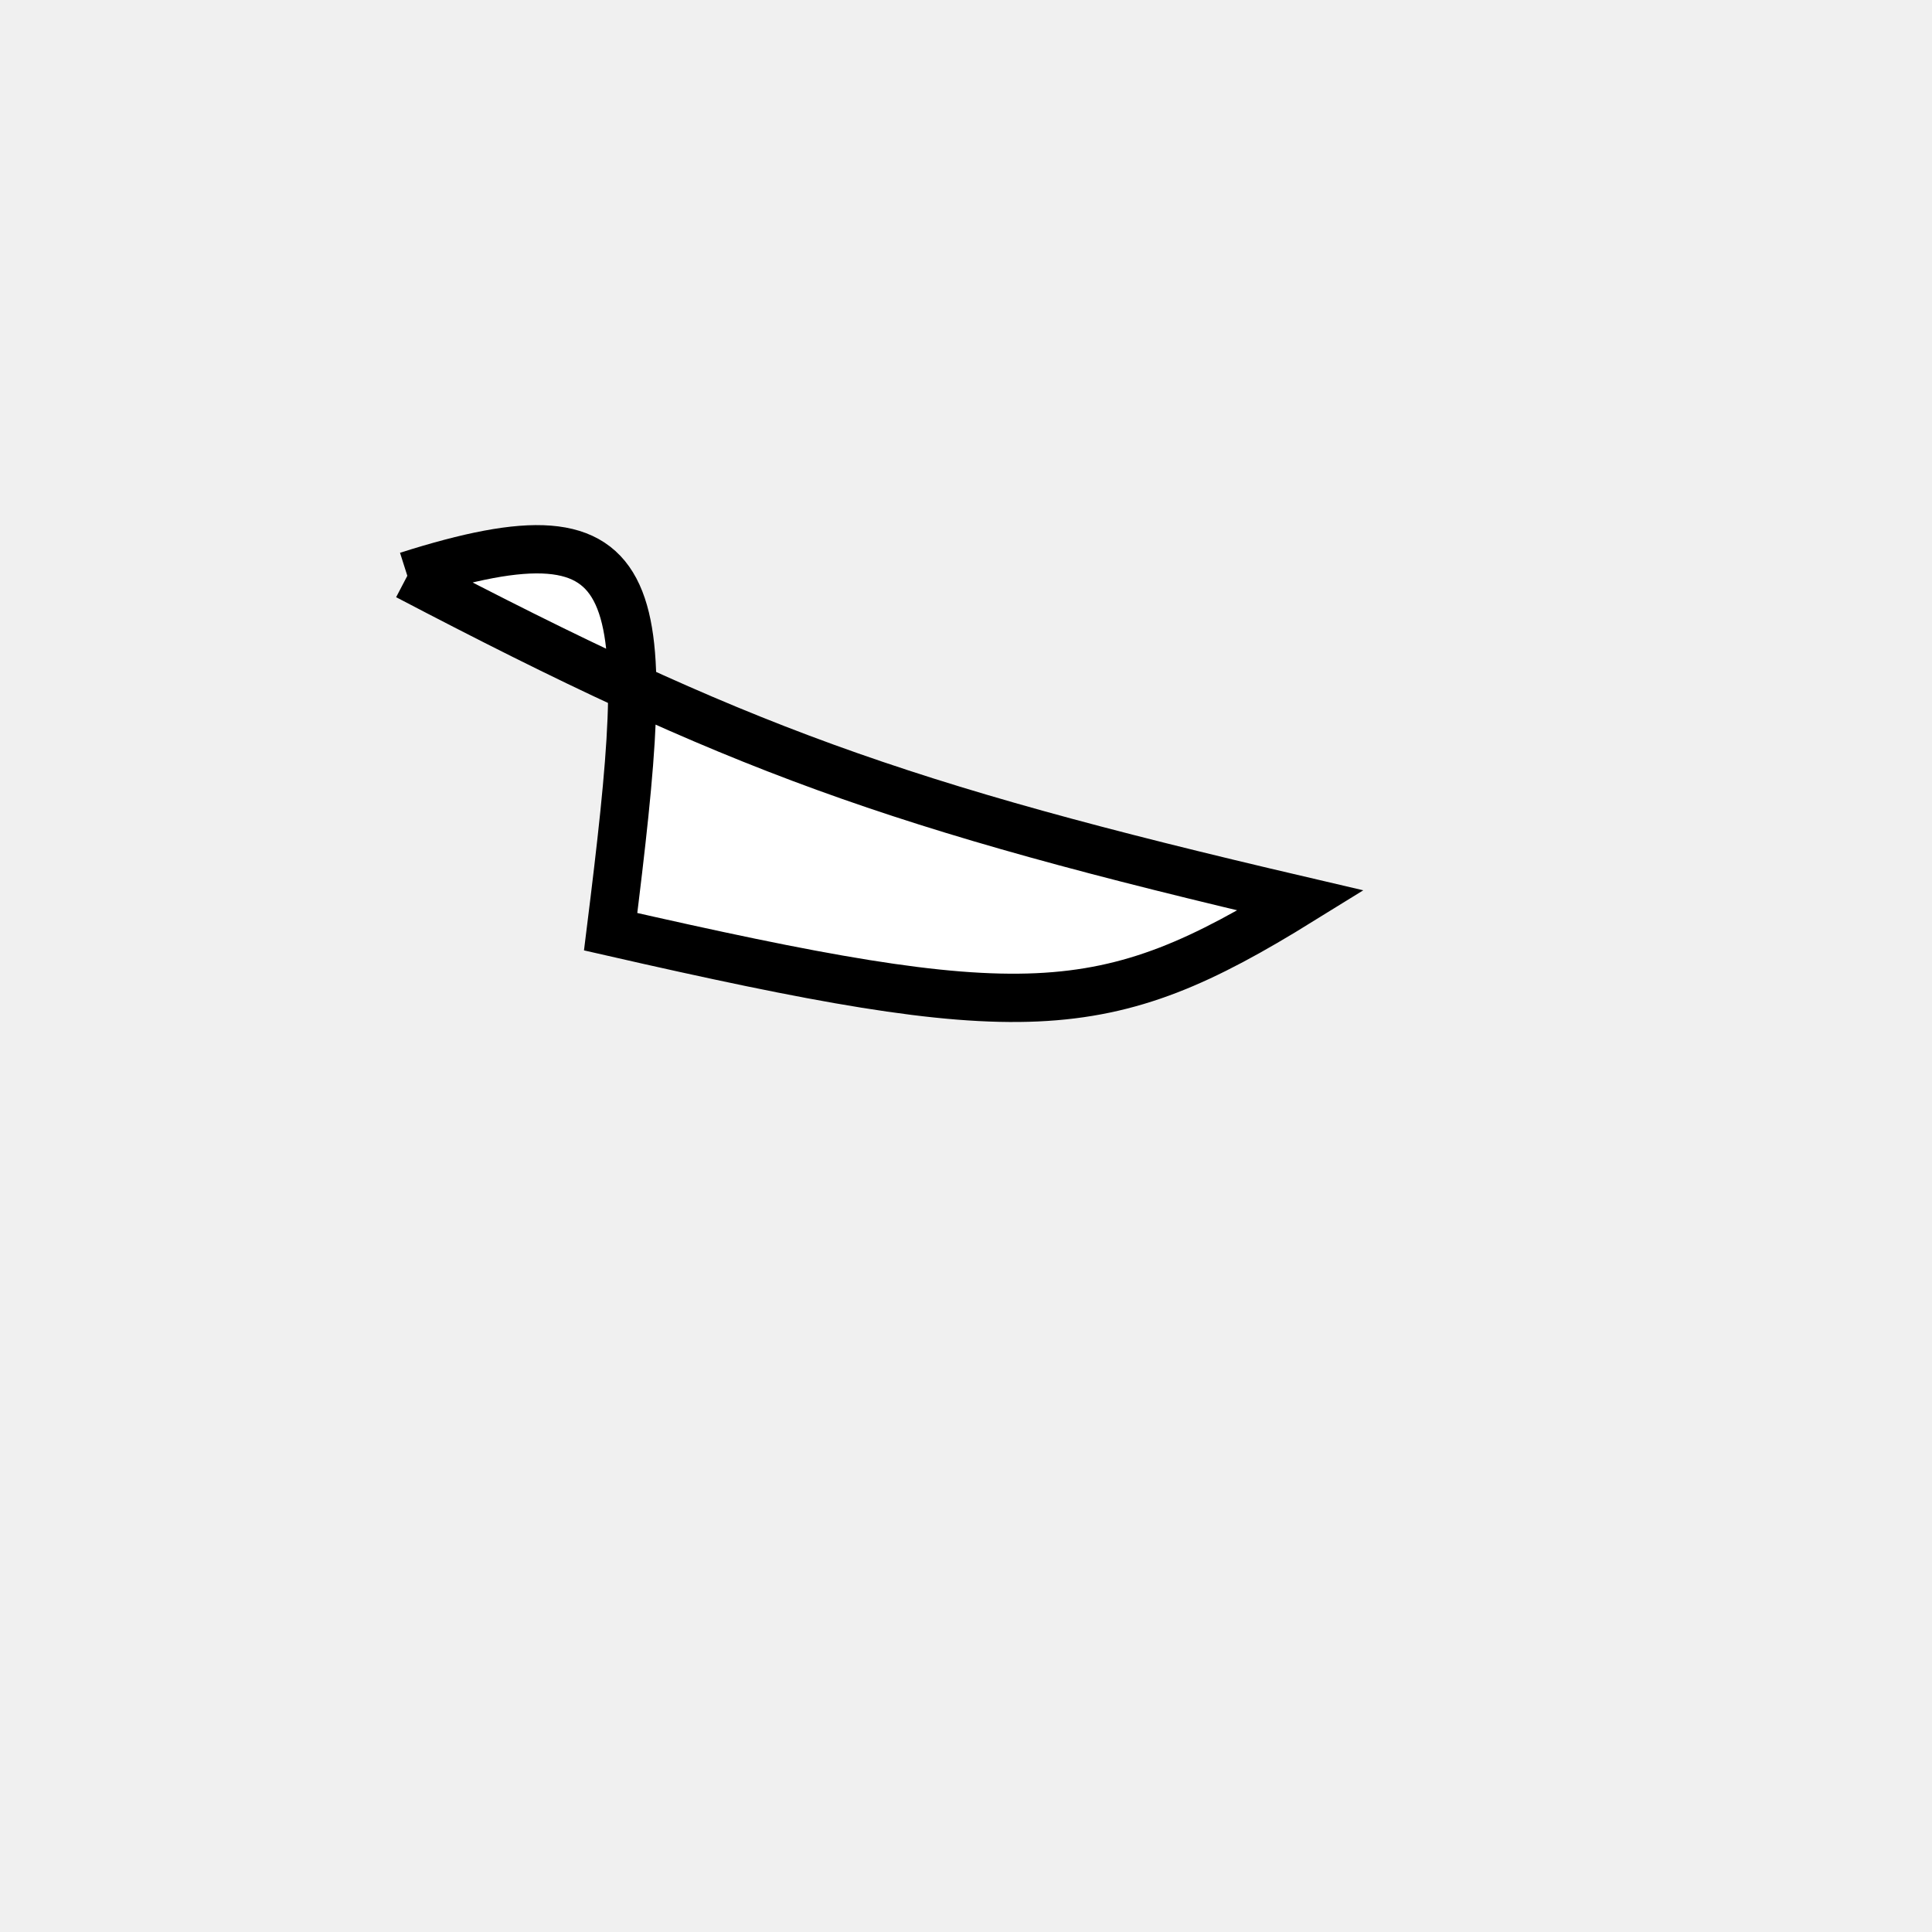
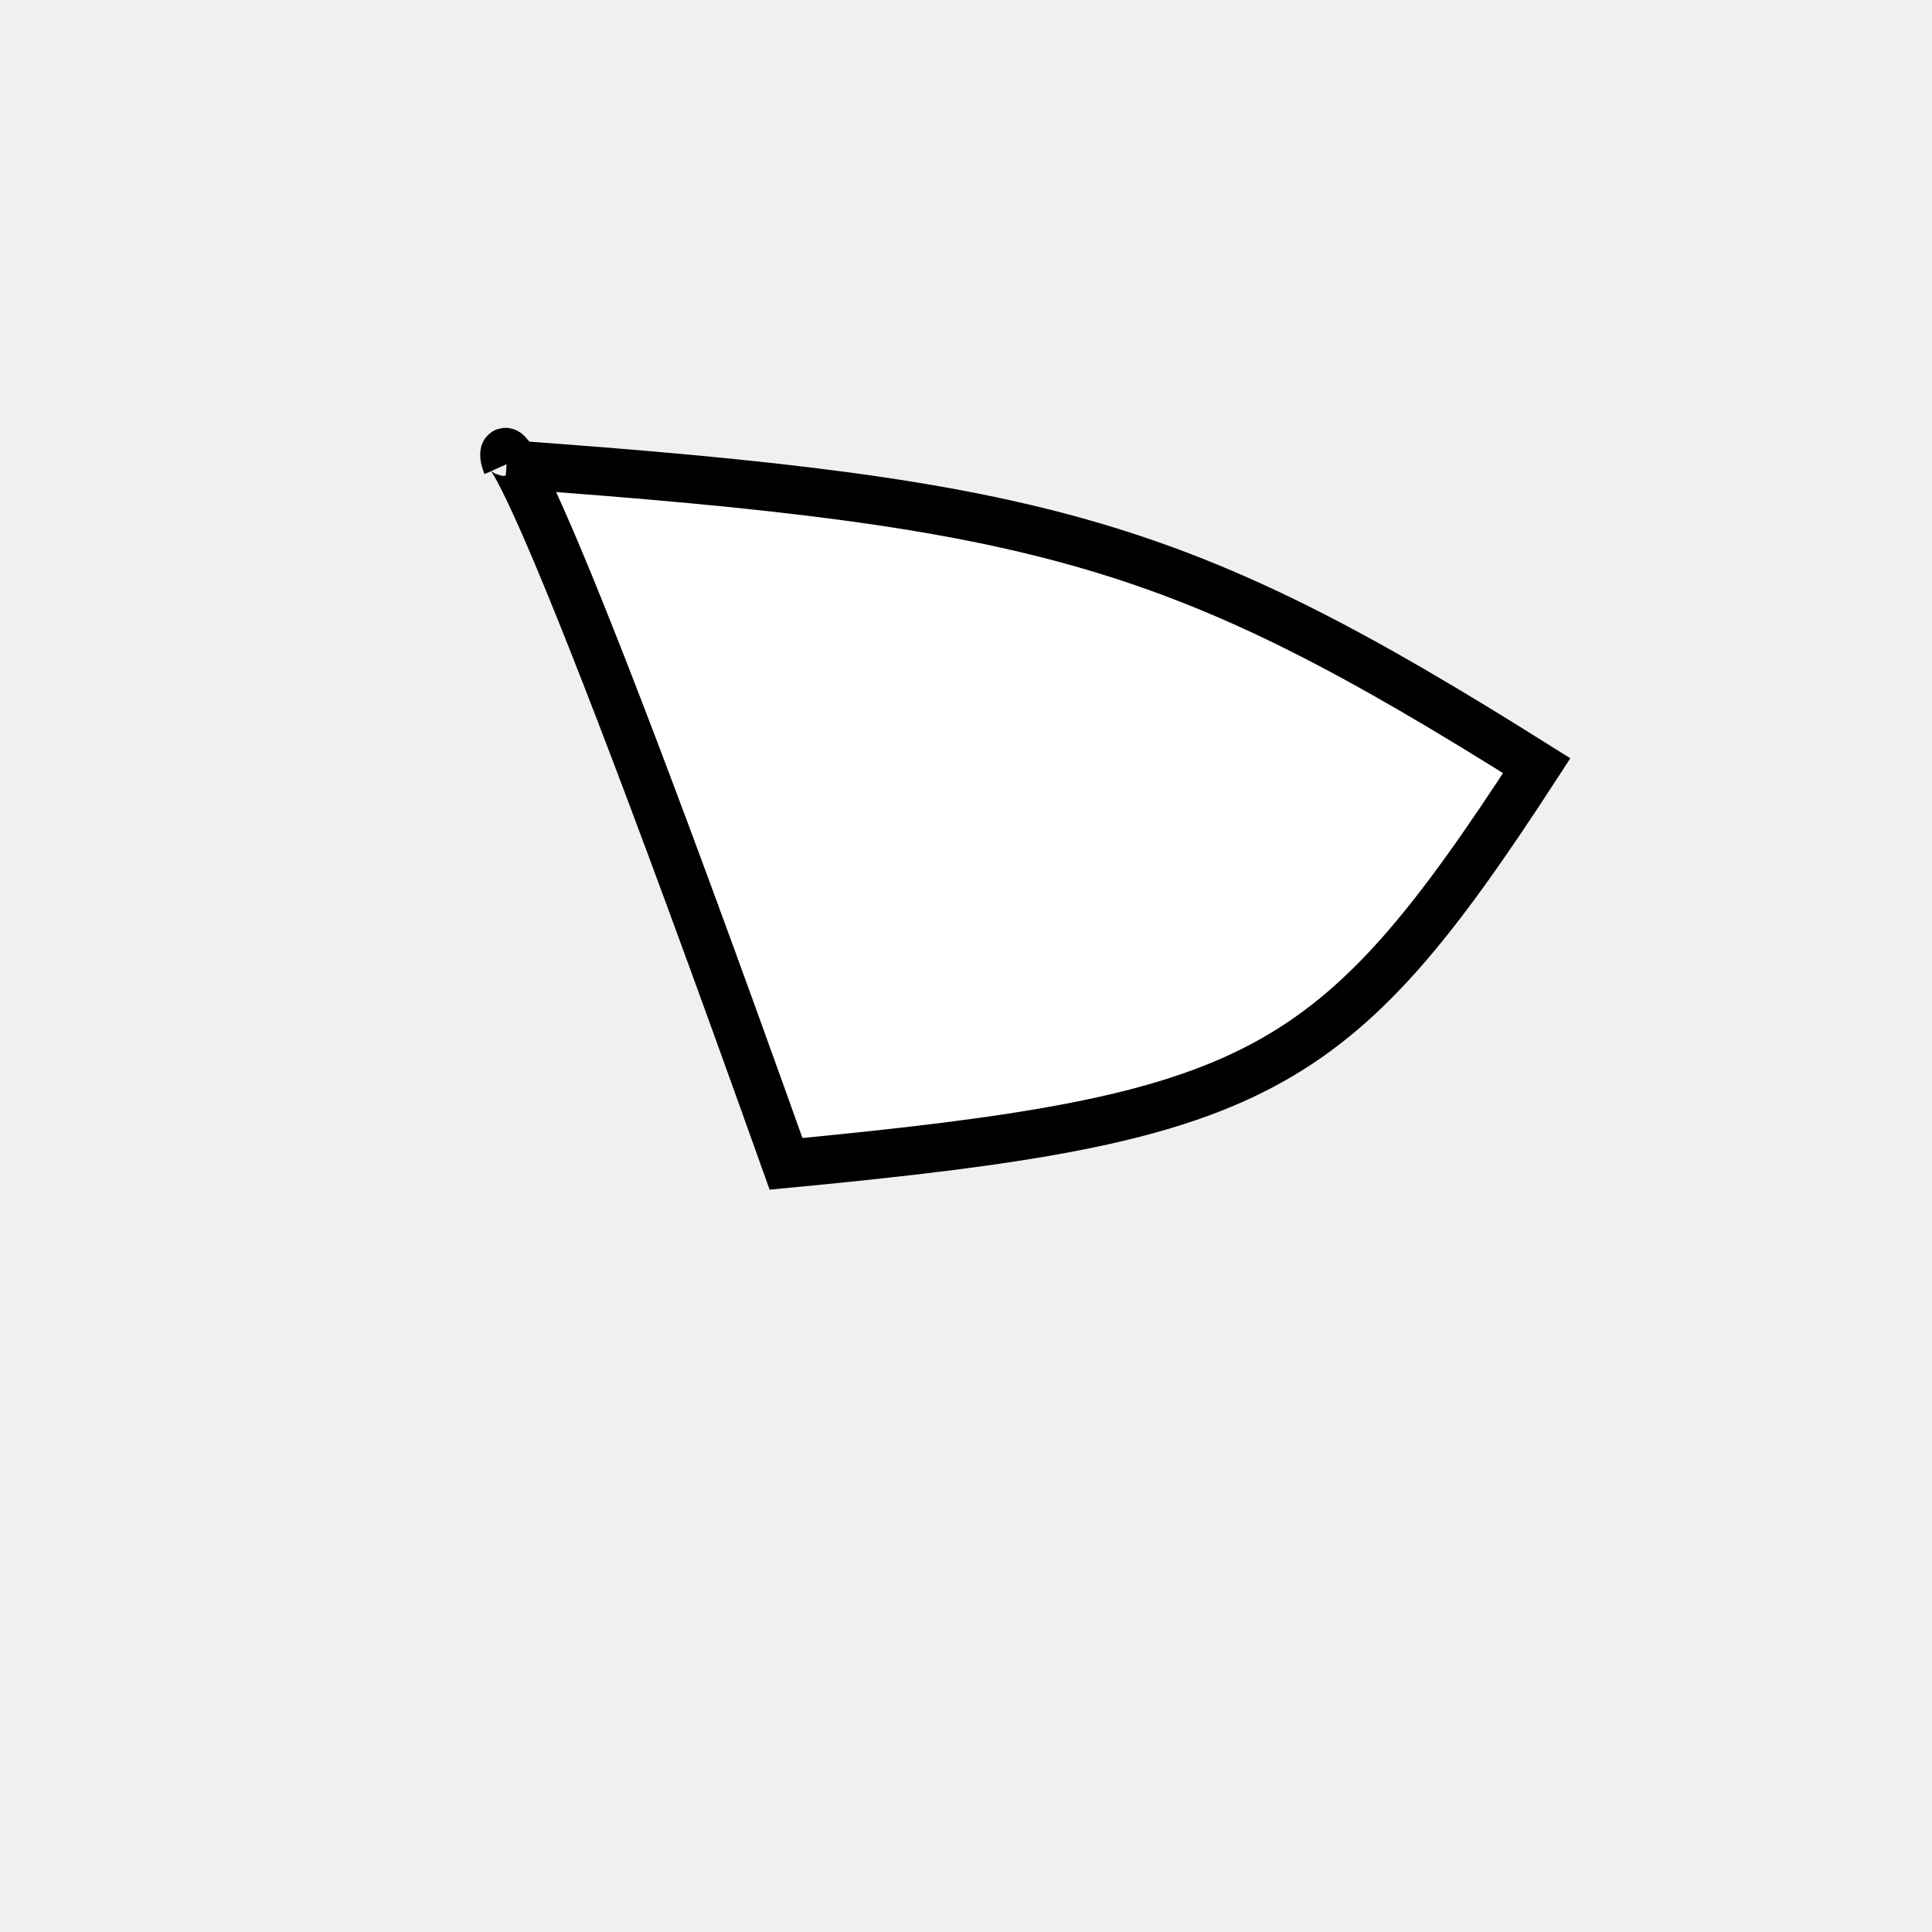
<svg xmlns="http://www.w3.org/2000/svg" width="200px" height="200px" viewBox="0 0 200 200" version="1.1">
-   <path d="M 42.167 59.606C 76.24 77.454 92.576 83.391 134.667 93.222 C 114.252 105.861 106.05 106.231 63.214 96.449 C 67.67 60.64 67.67 51.497 42.167 59.606" fill="white" stroke="black" stroke-width="5" />
+   <path d="M 52.44 48.054C 108.32 52.063 122.303 56.155 159.082 79.265 C 137.969 111.751 130.307 115.815 81.372 120.481 C 51.575 36.946 51.575 46.132 52.44 48.054" fill="white" stroke-dasharray="[0,0]" stroke="black" stroke-width="5" />
</svg>
